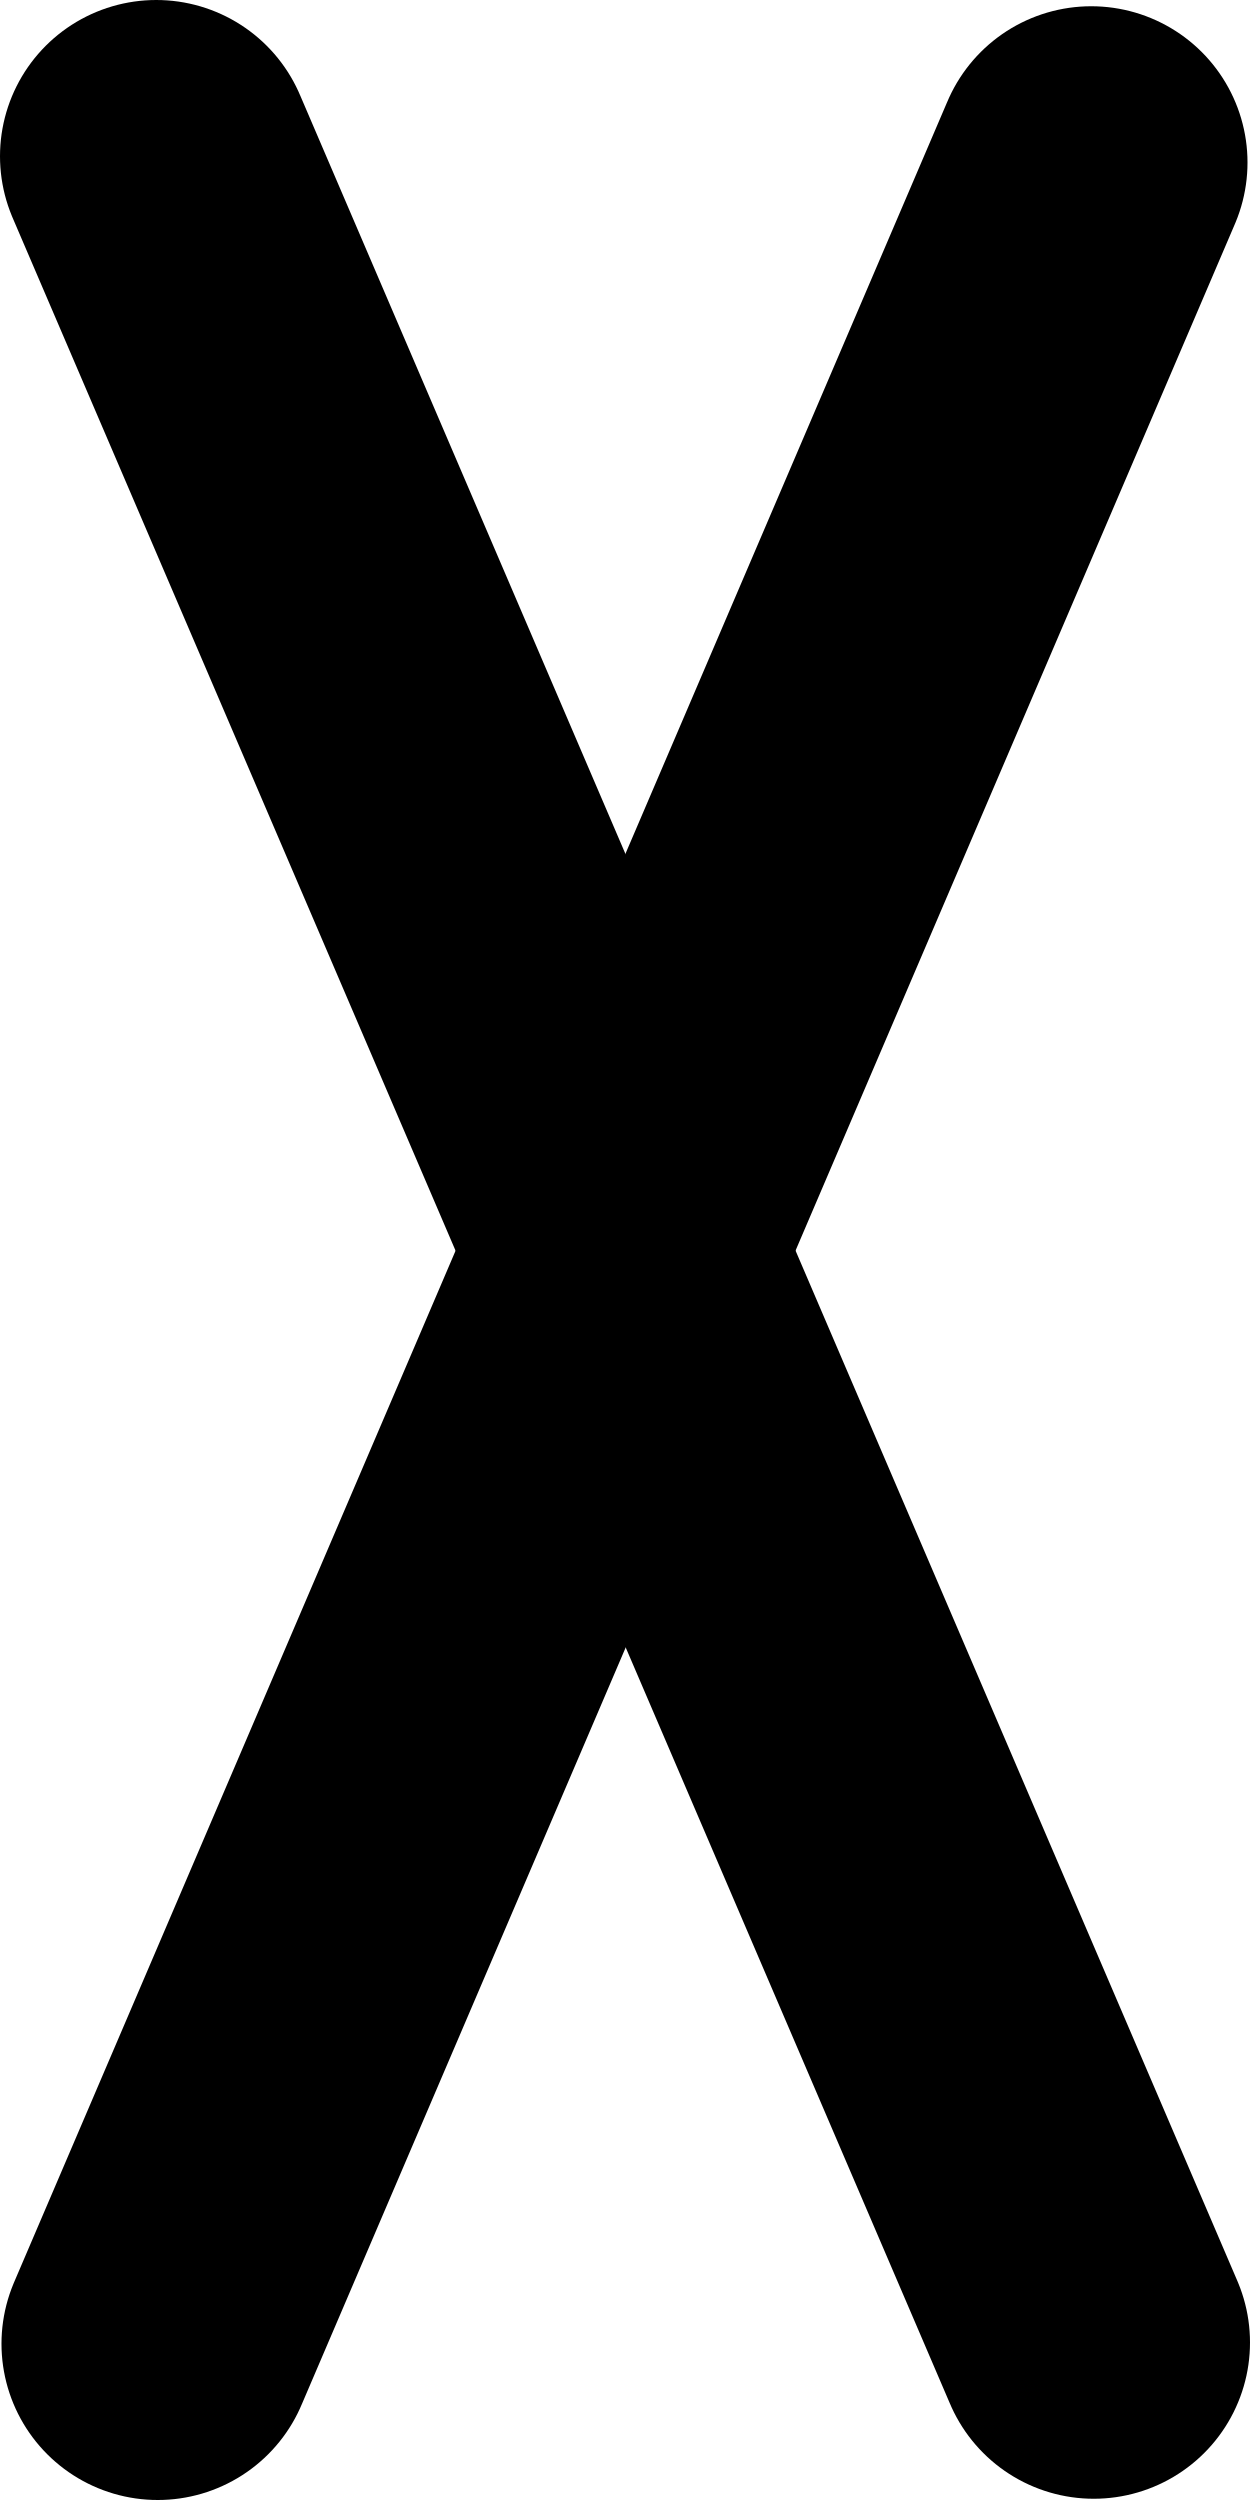
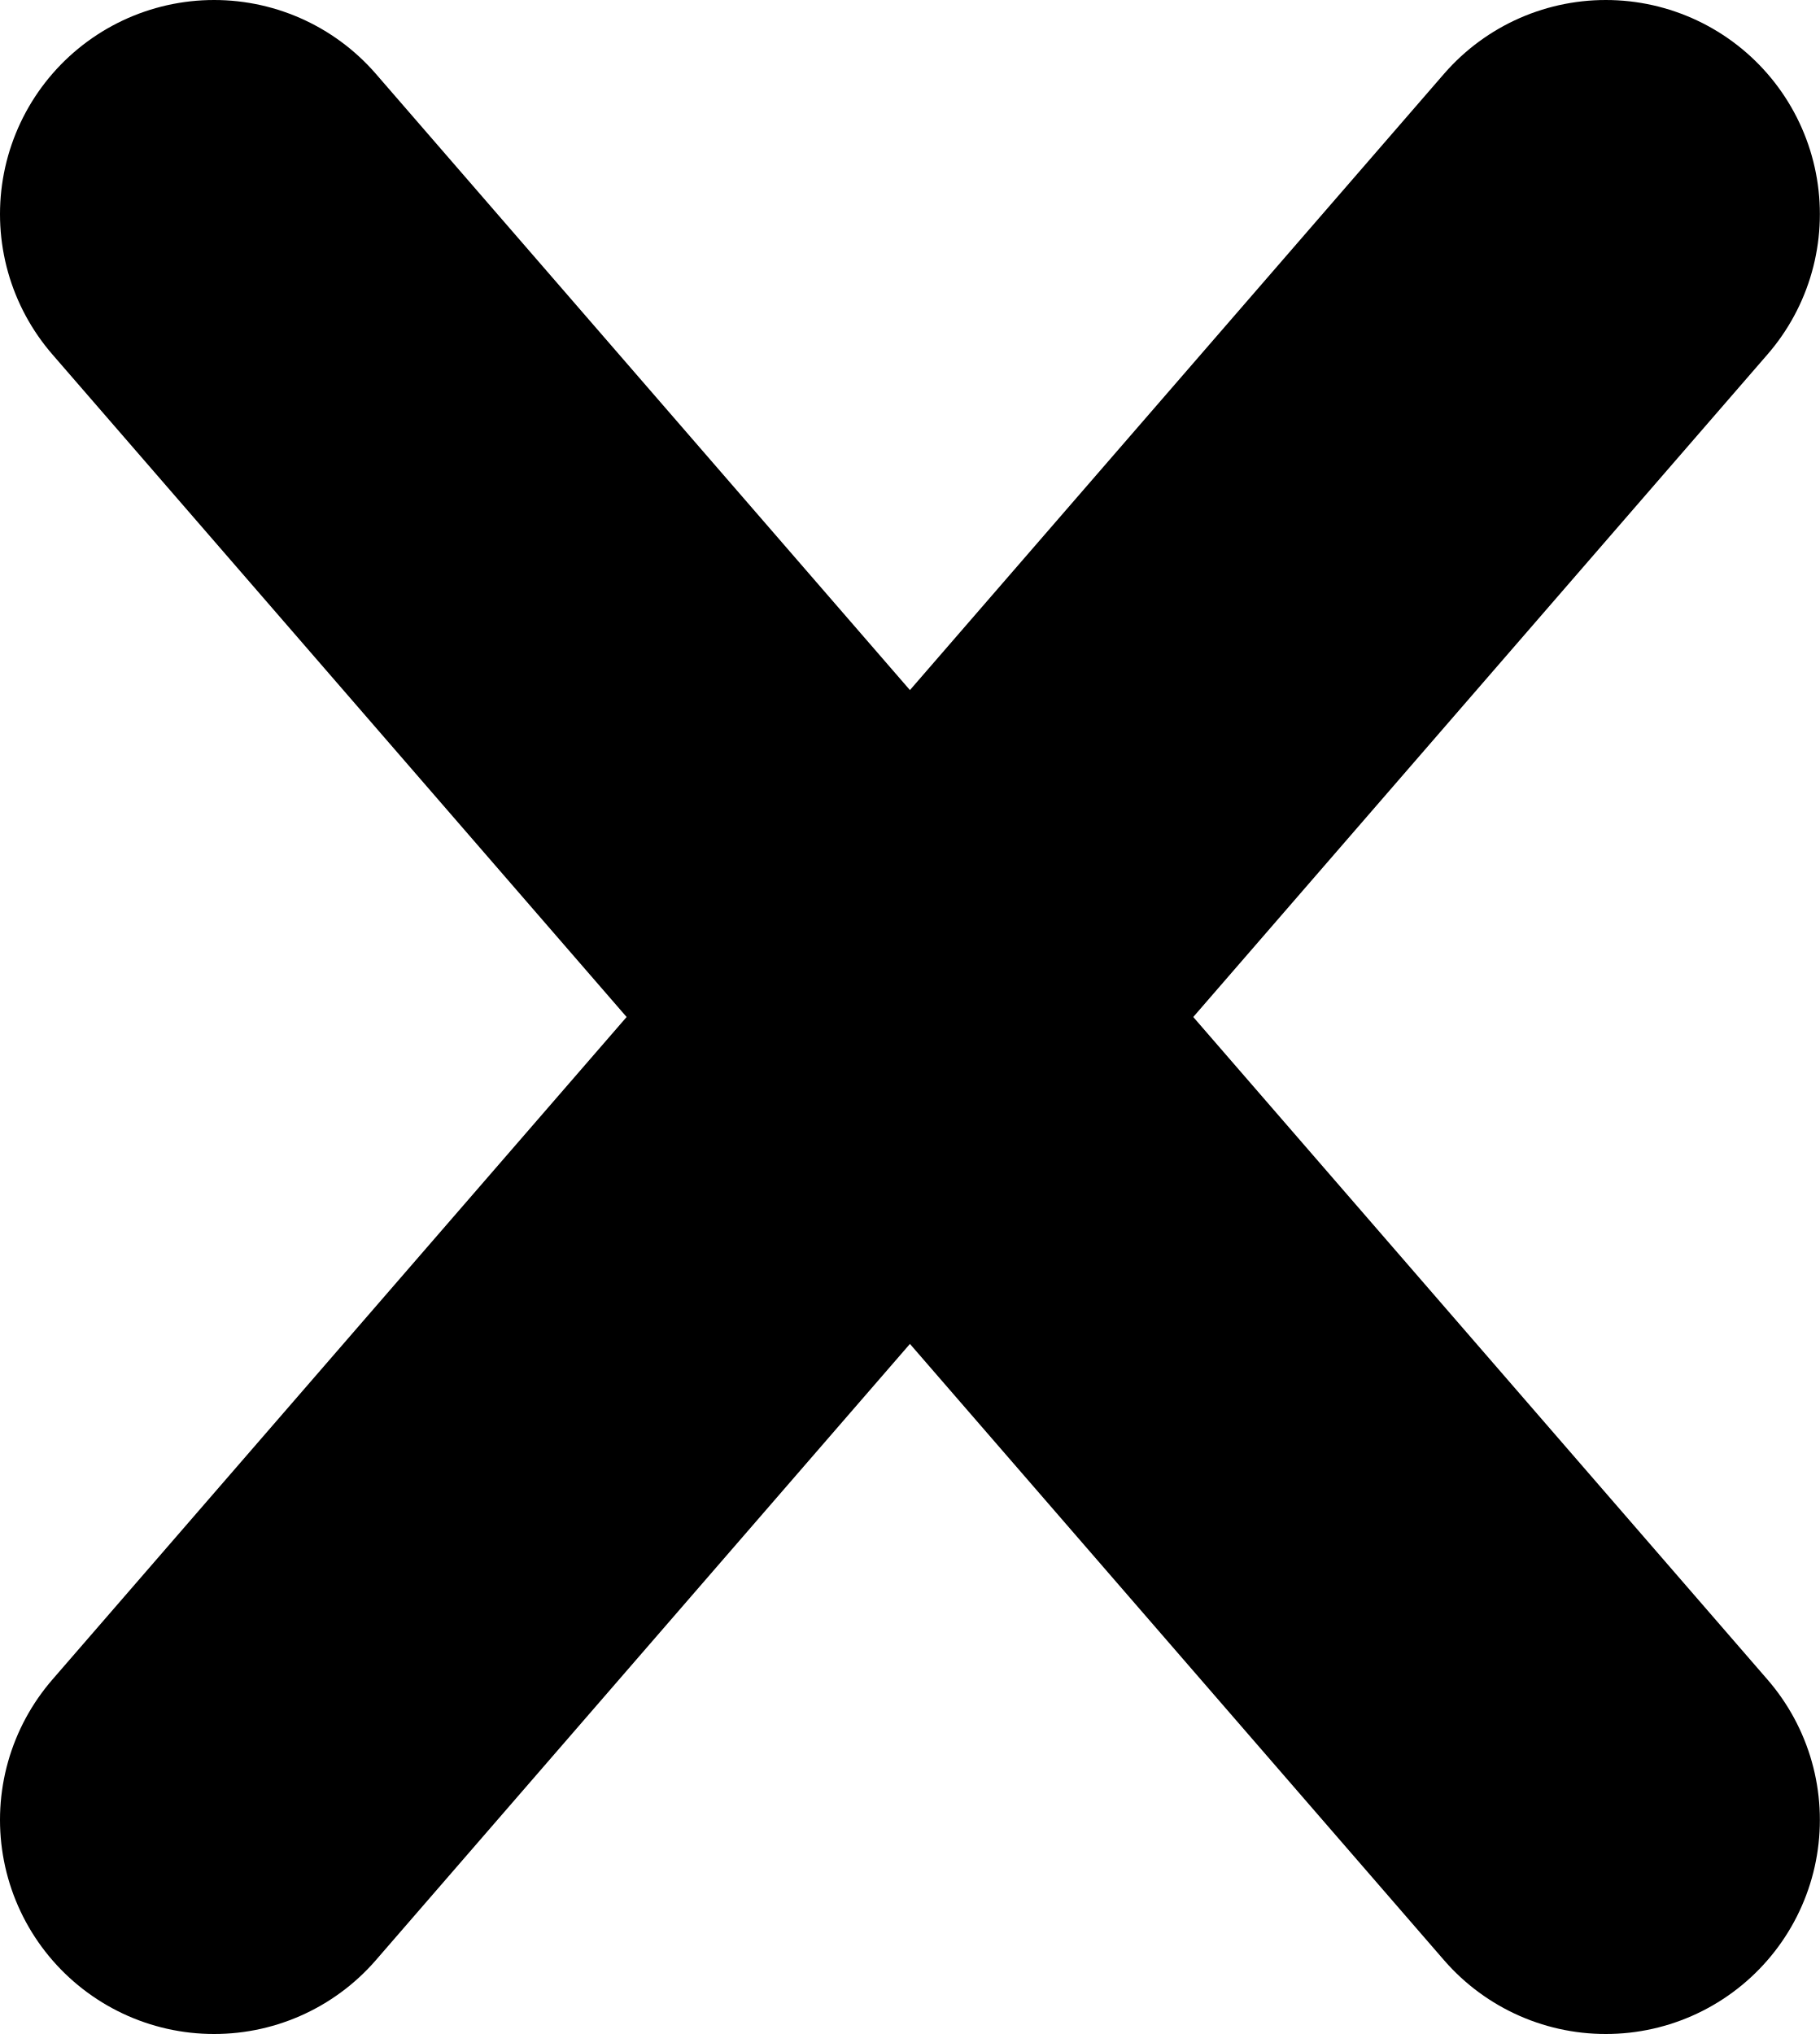
- <svg xmlns="http://www.w3.org/2000/svg" width="16" height="32" viewBox="0 0 16 32" fill="none" stroke="currentColor" stroke-width="4" stroke-linecap="round" stroke-linejoin="round">
-   <path d="M 2.0,2.0 L 14,29.984" />
-   <path d="M 2.019,30 L 13.968,2.08" />
+ <svg xmlns="http://www.w3.org/2000/svg" width="17" height="19" viewBox="0 0 17 19" fill="none" stroke="currentColor" stroke-width="4" stroke-linecap="round" stroke-linejoin="round">
+   <path d="M 2.0,2.0 L 15.0,17.0" />
+   <path d="M 2.0,17.0 L 15.0,2.0" />
</svg>
